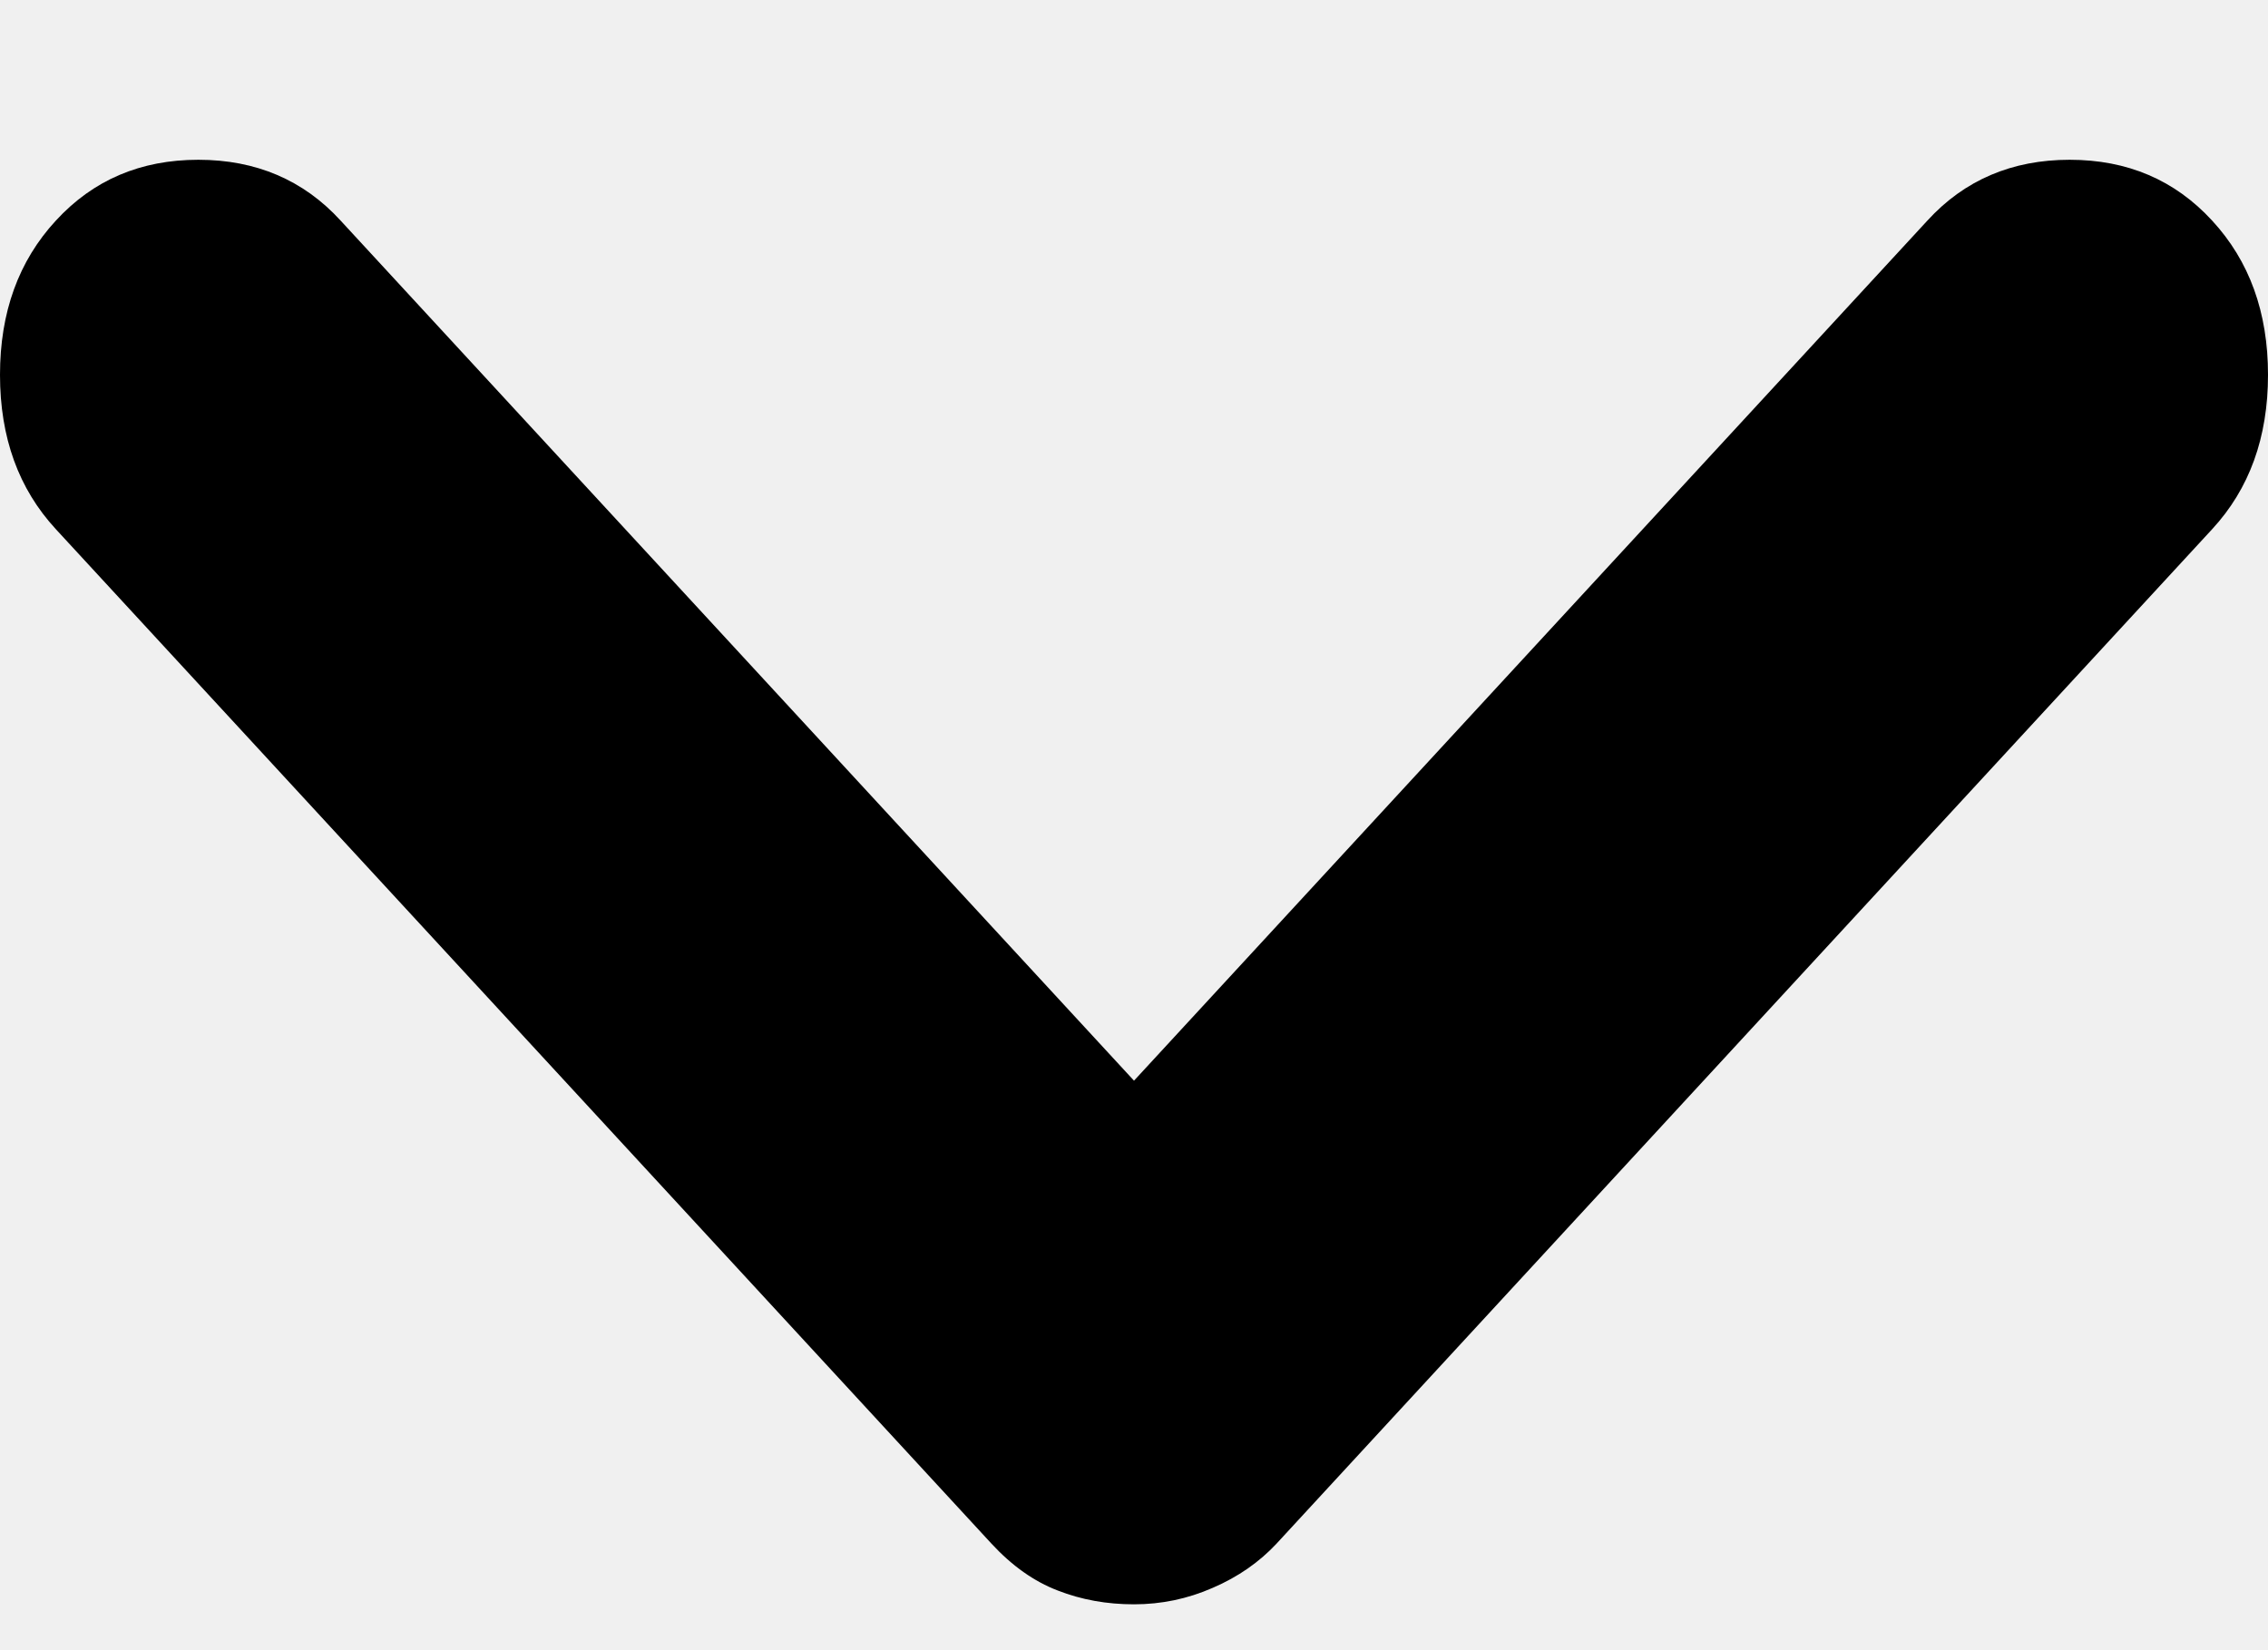
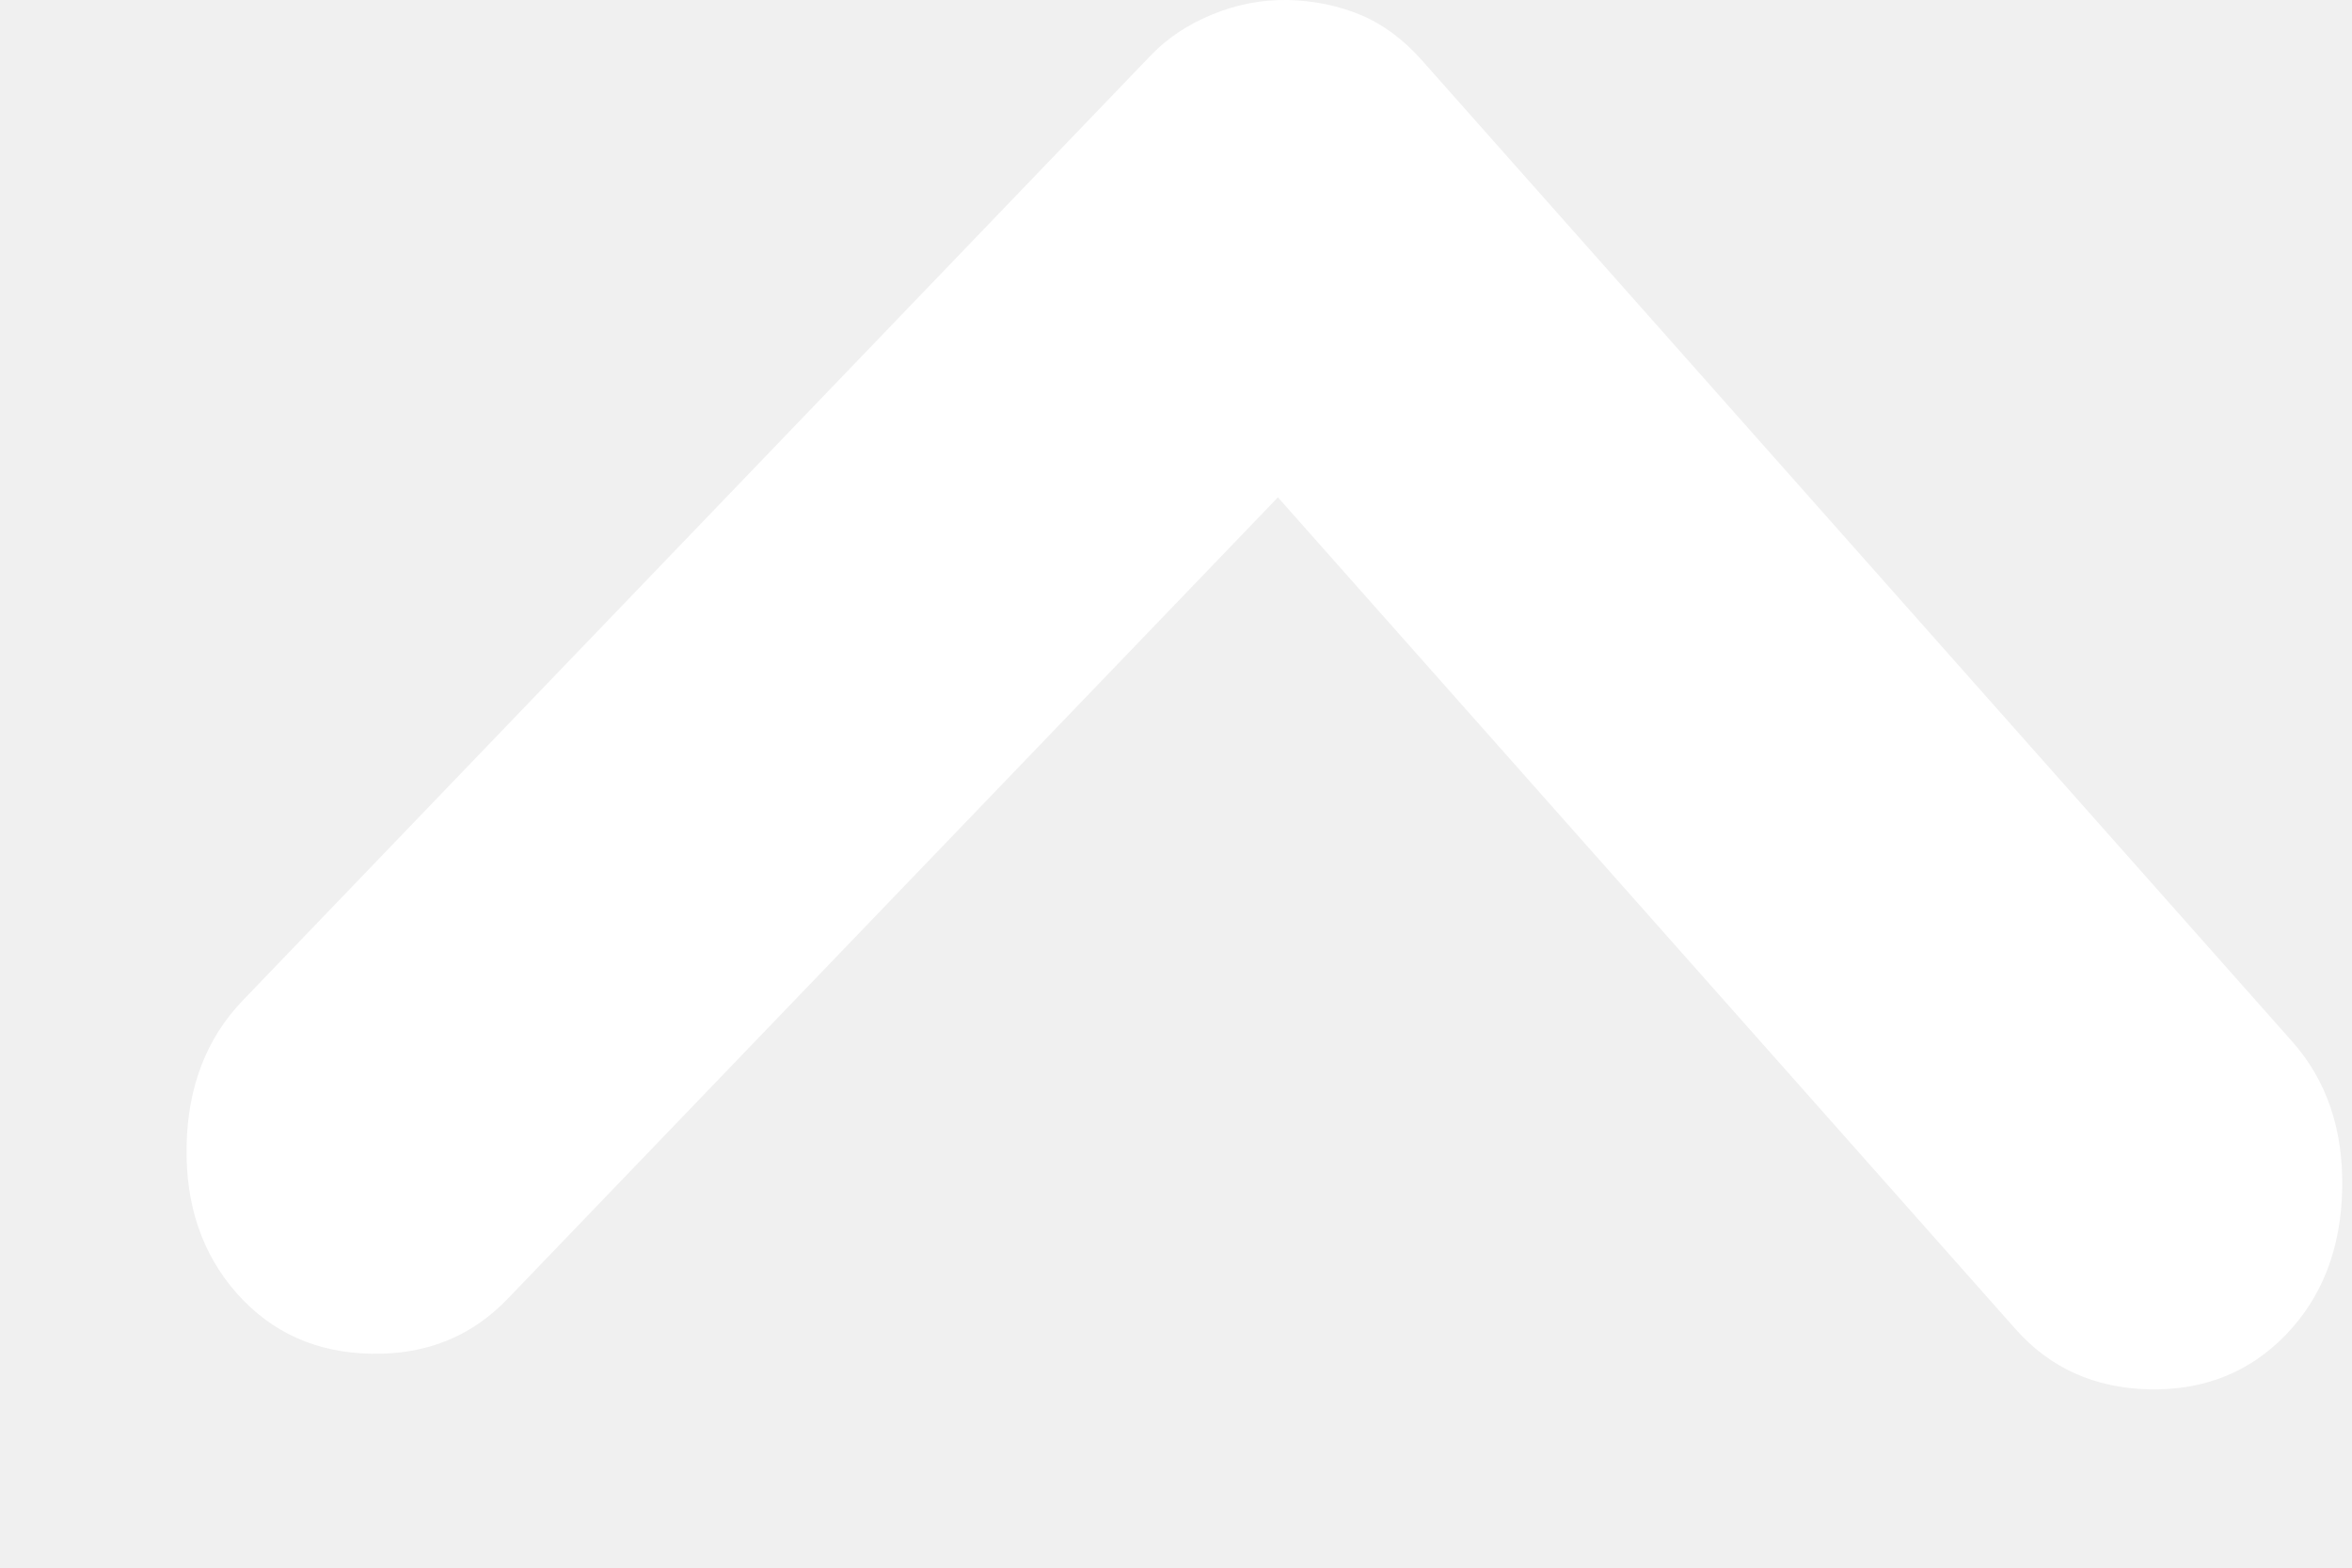
- <svg xmlns="http://www.w3.org/2000/svg" width="11" height="8" viewBox="0 0 11 8" fill="none">
-   <path d="M5.5 7.782C5.632 7.782 5.759 7.756 5.882 7.702C6.005 7.649 6.108 7.577 6.191 7.488L10.729 2.567C10.91 2.371 11 2.122 11 1.818C11 1.515 10.91 1.266 10.729 1.07C10.548 0.873 10.318 0.775 10.038 0.775C9.759 0.775 9.528 0.873 9.348 1.07L5.5 5.242L1.652 1.07C1.472 0.873 1.241 0.775 0.962 0.775C0.682 0.775 0.452 0.873 0.271 1.07C0.09 1.266 -2.03899e-07 1.515 -2.03899e-07 1.818C-2.03899e-07 2.122 0.09 2.371 0.271 2.567L4.809 7.488C4.908 7.595 5.015 7.671 5.13 7.715C5.245 7.76 5.368 7.782 5.5 7.782Z" fill="black" />
+ <svg xmlns="http://www.w3.org/2000/svg" width="12" height="8" viewBox="0 0 12 8" fill="none">
+   <path d="M6.57 0C6.439 -0.002 6.311 0.022 6.187 0.073C6.062 0.124 5.958 0.193 5.874 0.28L1.239 5.105C1.054 5.297 0.958 5.545 0.952 5.847C0.946 6.15 1.032 6.401 1.209 6.601C1.386 6.8 1.614 6.903 1.893 6.908C2.173 6.914 2.405 6.821 2.59 6.628L6.52 2.538L10.283 6.782C10.46 6.982 10.688 7.084 10.968 7.09C11.247 7.095 11.479 7.002 11.664 6.81C11.849 6.617 11.944 6.37 11.95 6.067C11.956 5.764 11.871 5.513 11.694 5.314L7.255 0.308C7.158 0.199 7.053 0.122 6.939 0.075C6.825 0.028 6.702 0.003 6.57 0Z" fill="white" />
</svg>
